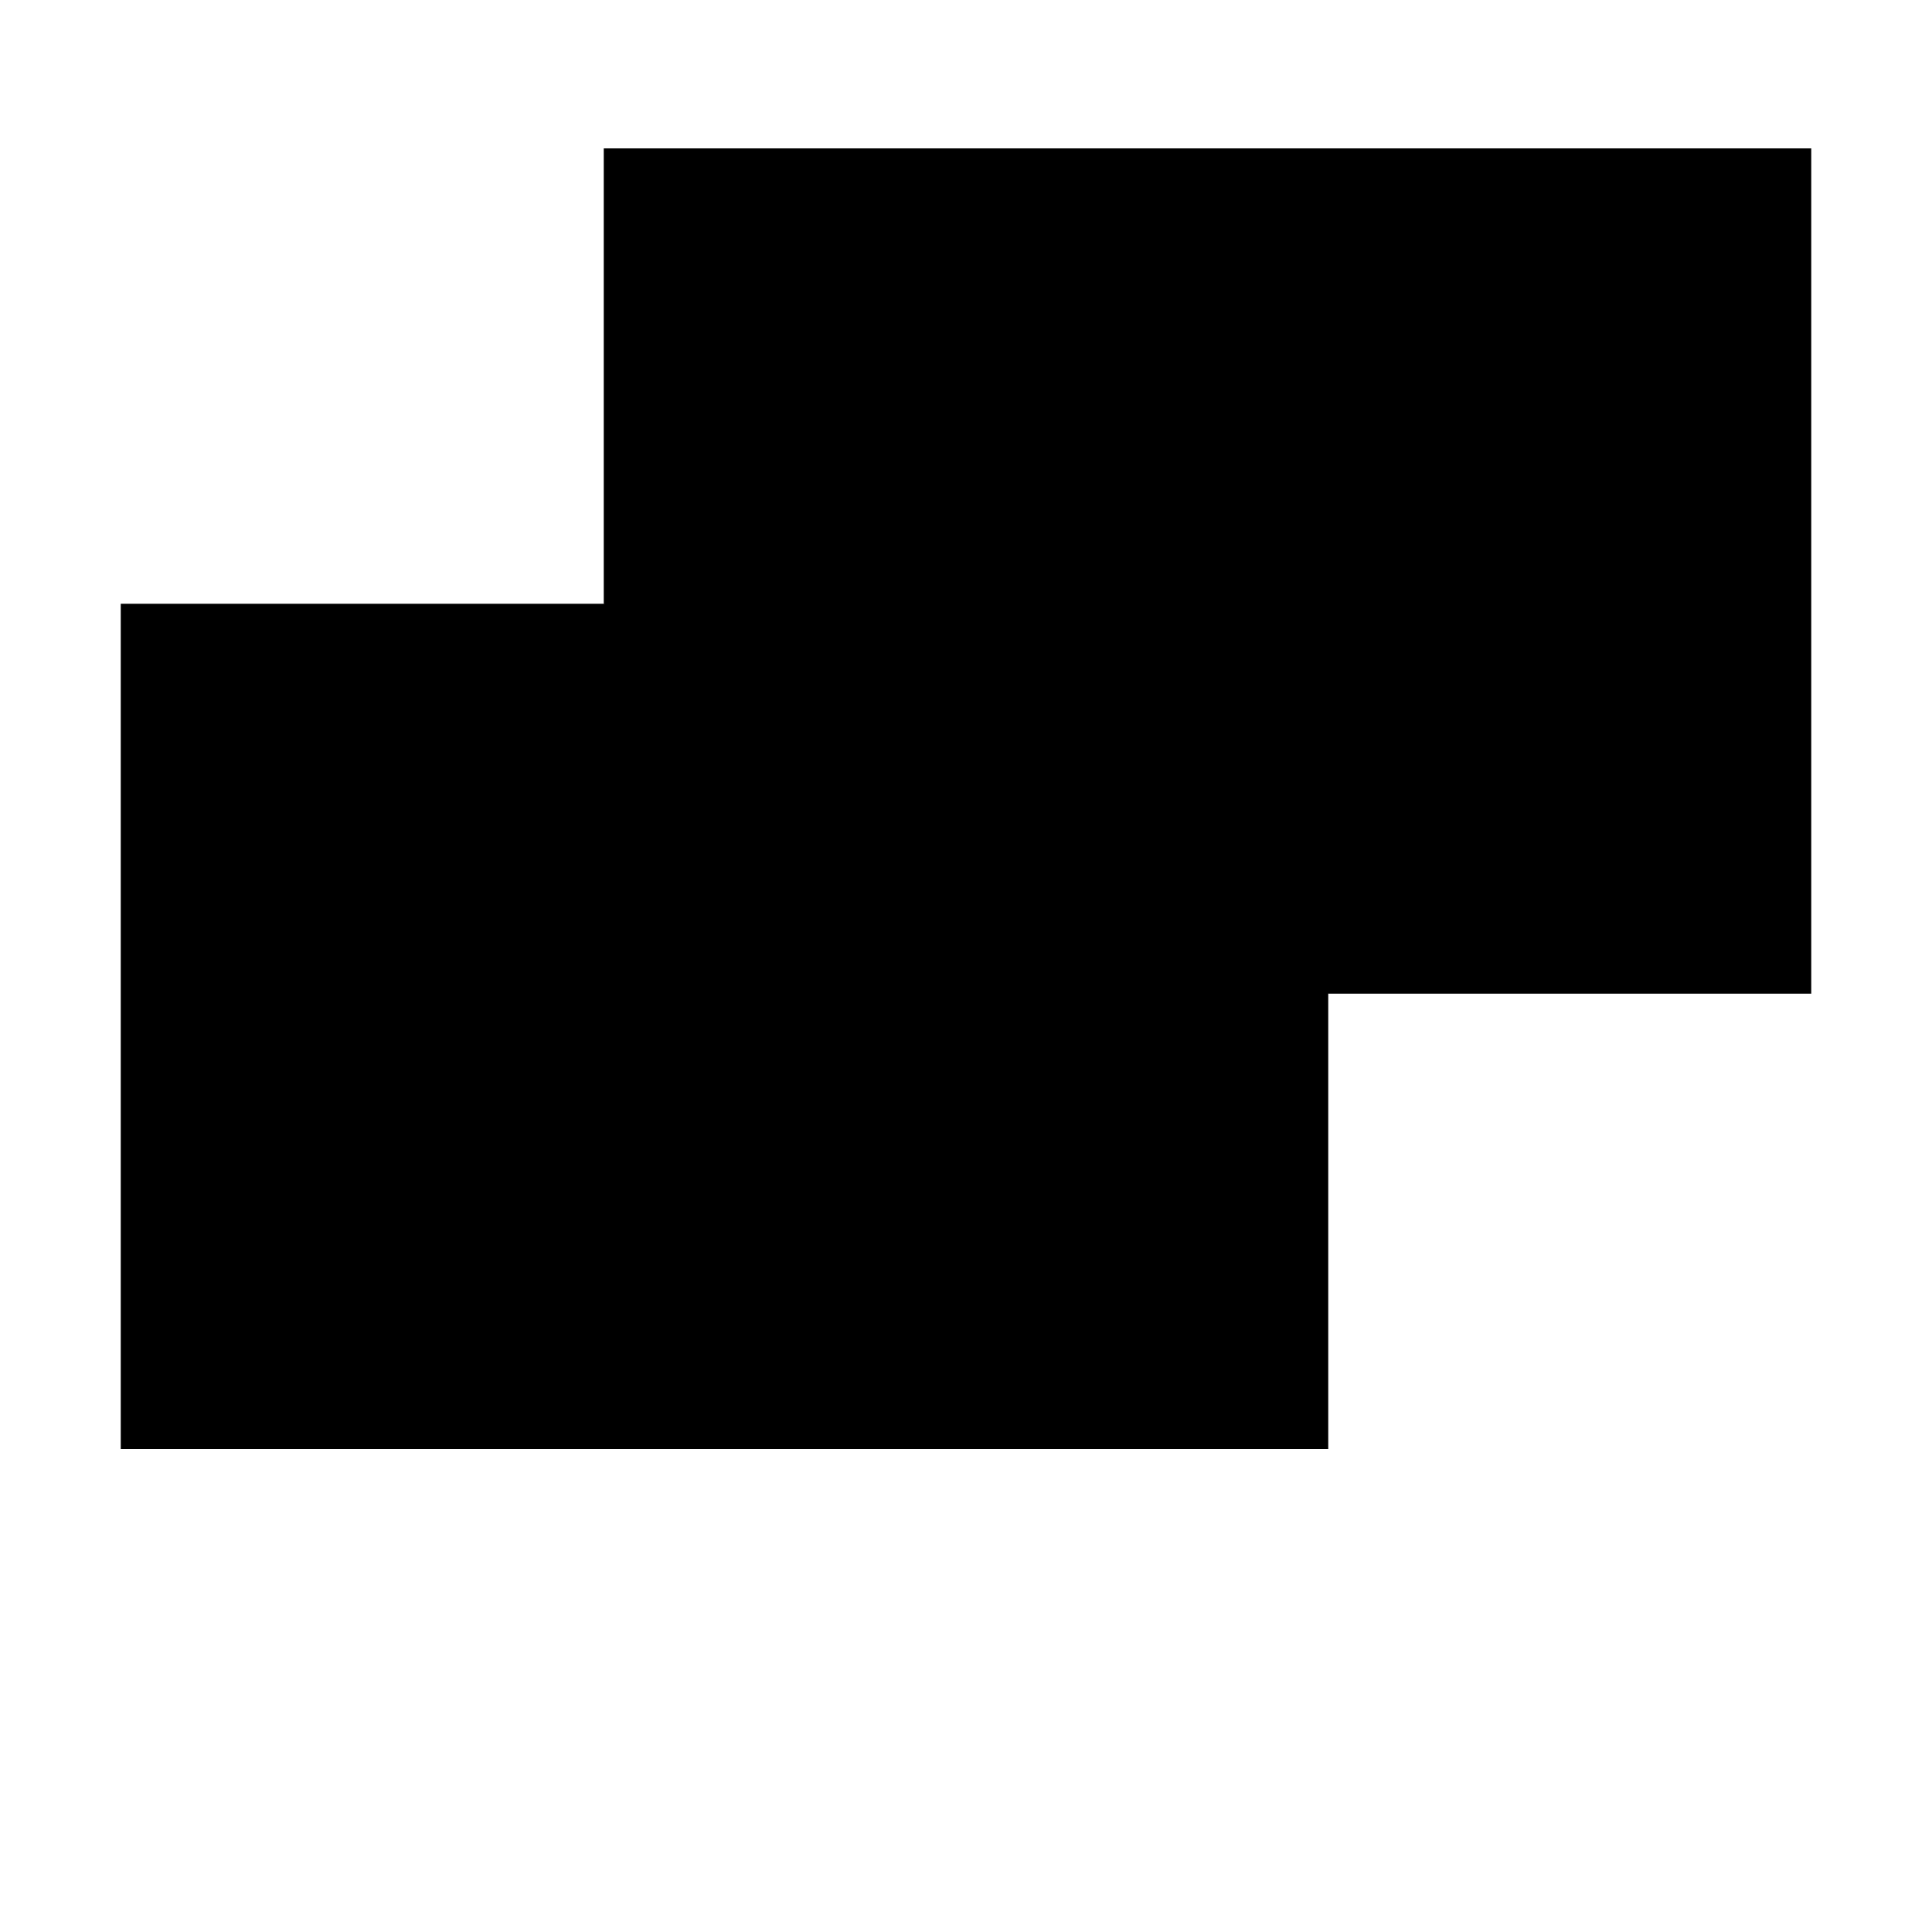
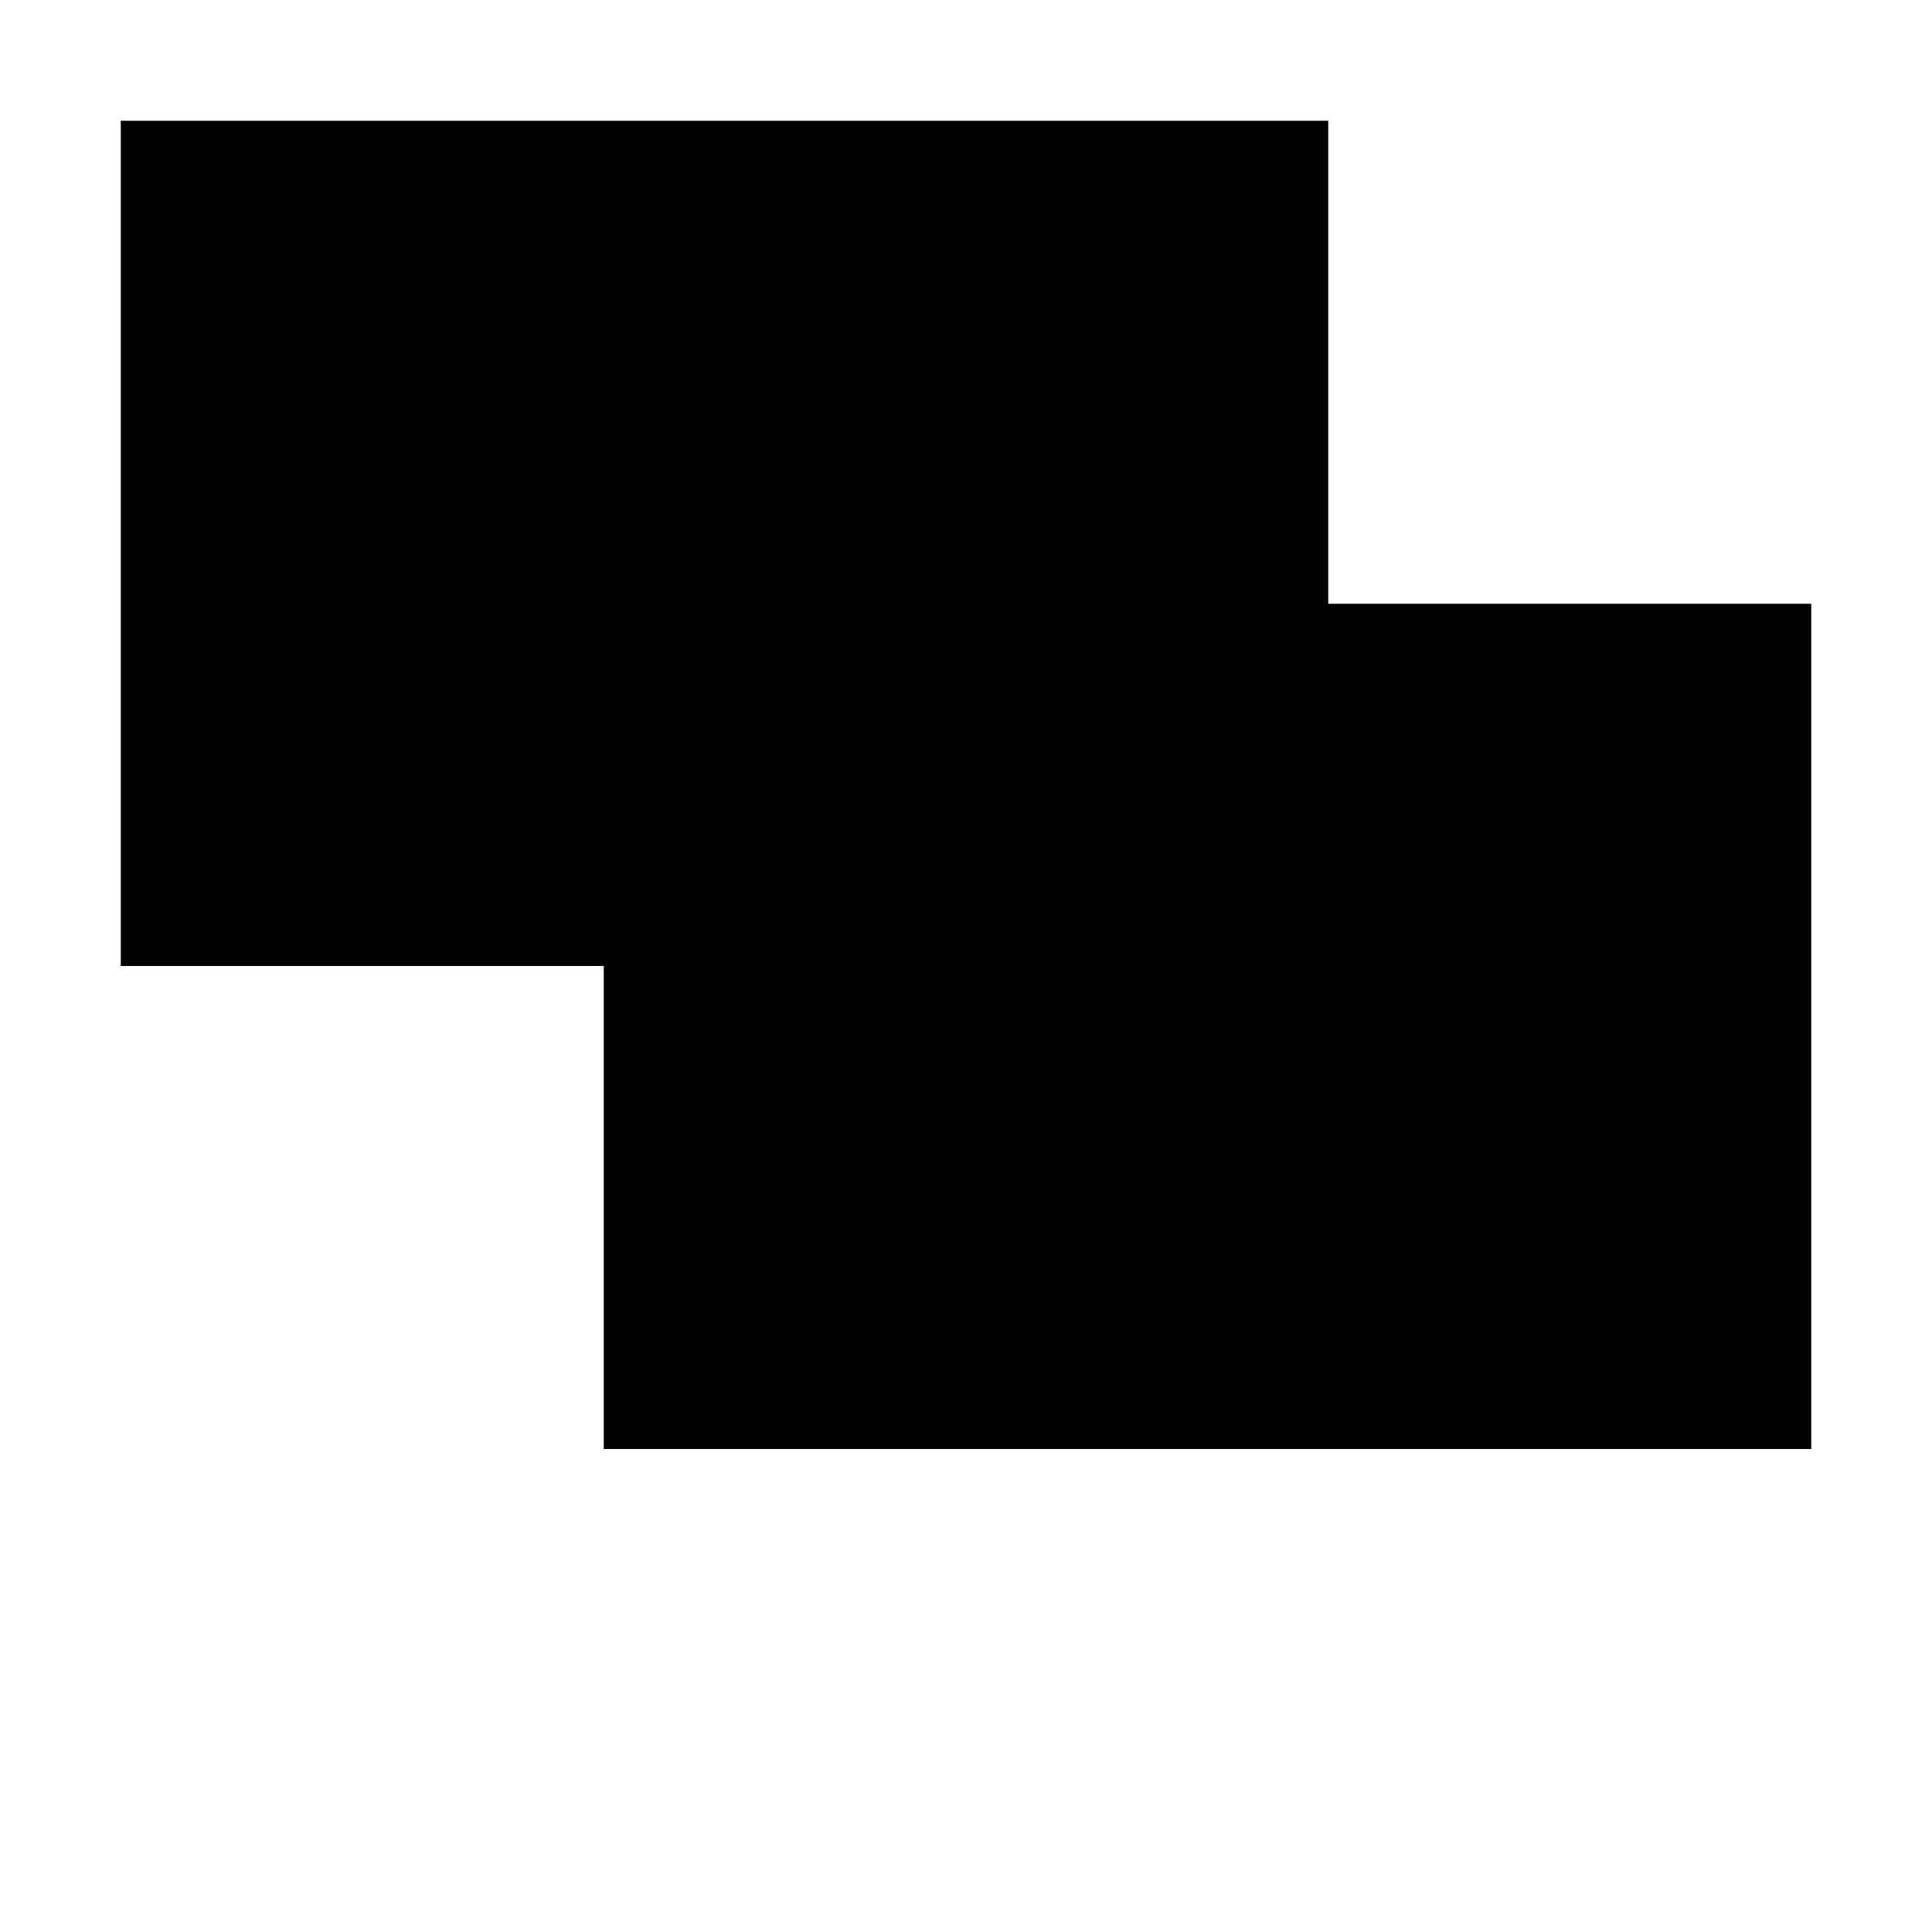
<svg xmlns="http://www.w3.org/2000/svg" viewBox="0 0 16 16">
-   <path class="stroke-linejoin-round" d="M11 5H1V12H11V5Z" />
-   <path class="stroke-linejoin-round" d="M11 8.229L15 8.229V1.229H5V5" />
-   <path class="stroke-linejoin-round" d="M1 15H11" />
-   <path class="stroke-linejoin-round" d="M6 15V12" />
+   <path d="M15 5H5V12H15V5Z" class="stroke-linejoin-round" />
+   <path d="M11 5V1H1V8H5" class="stroke-linejoin-round" />
+   <path d="M10 12V15" class="stroke-linejoin-round" />
+   <path d="M7 15H13" class="stroke-linejoin-round" />
</svg>
